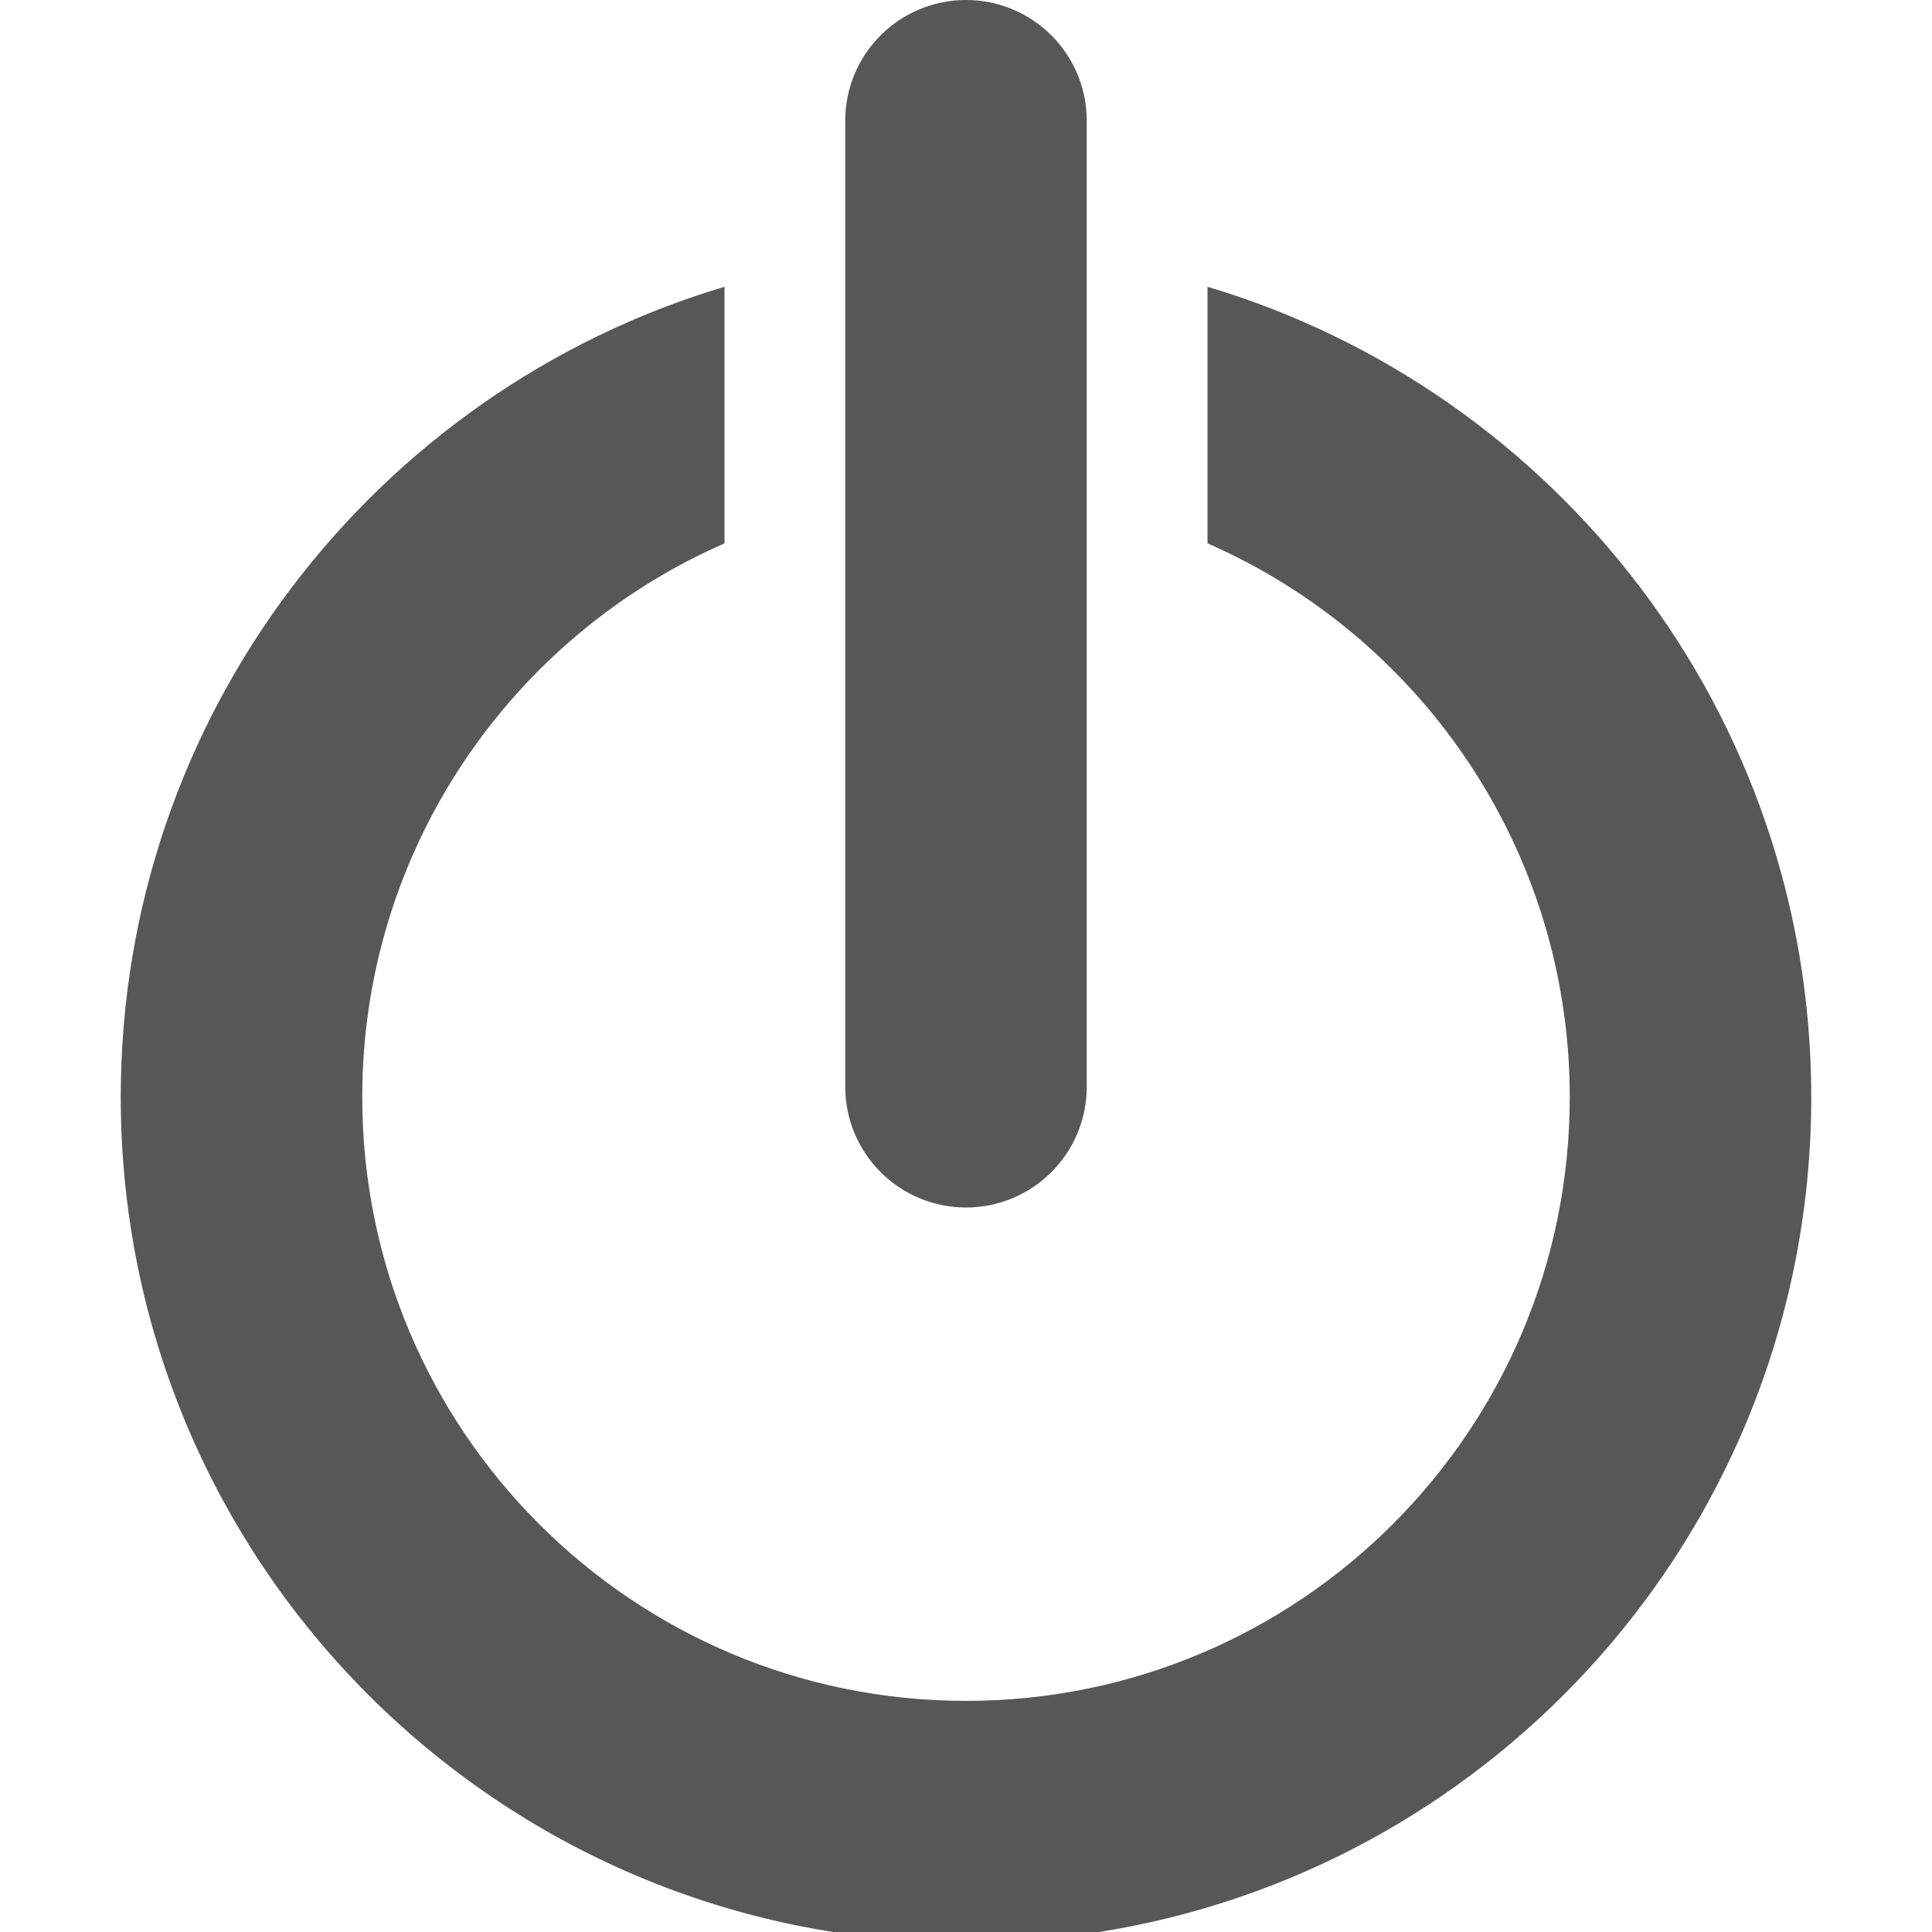
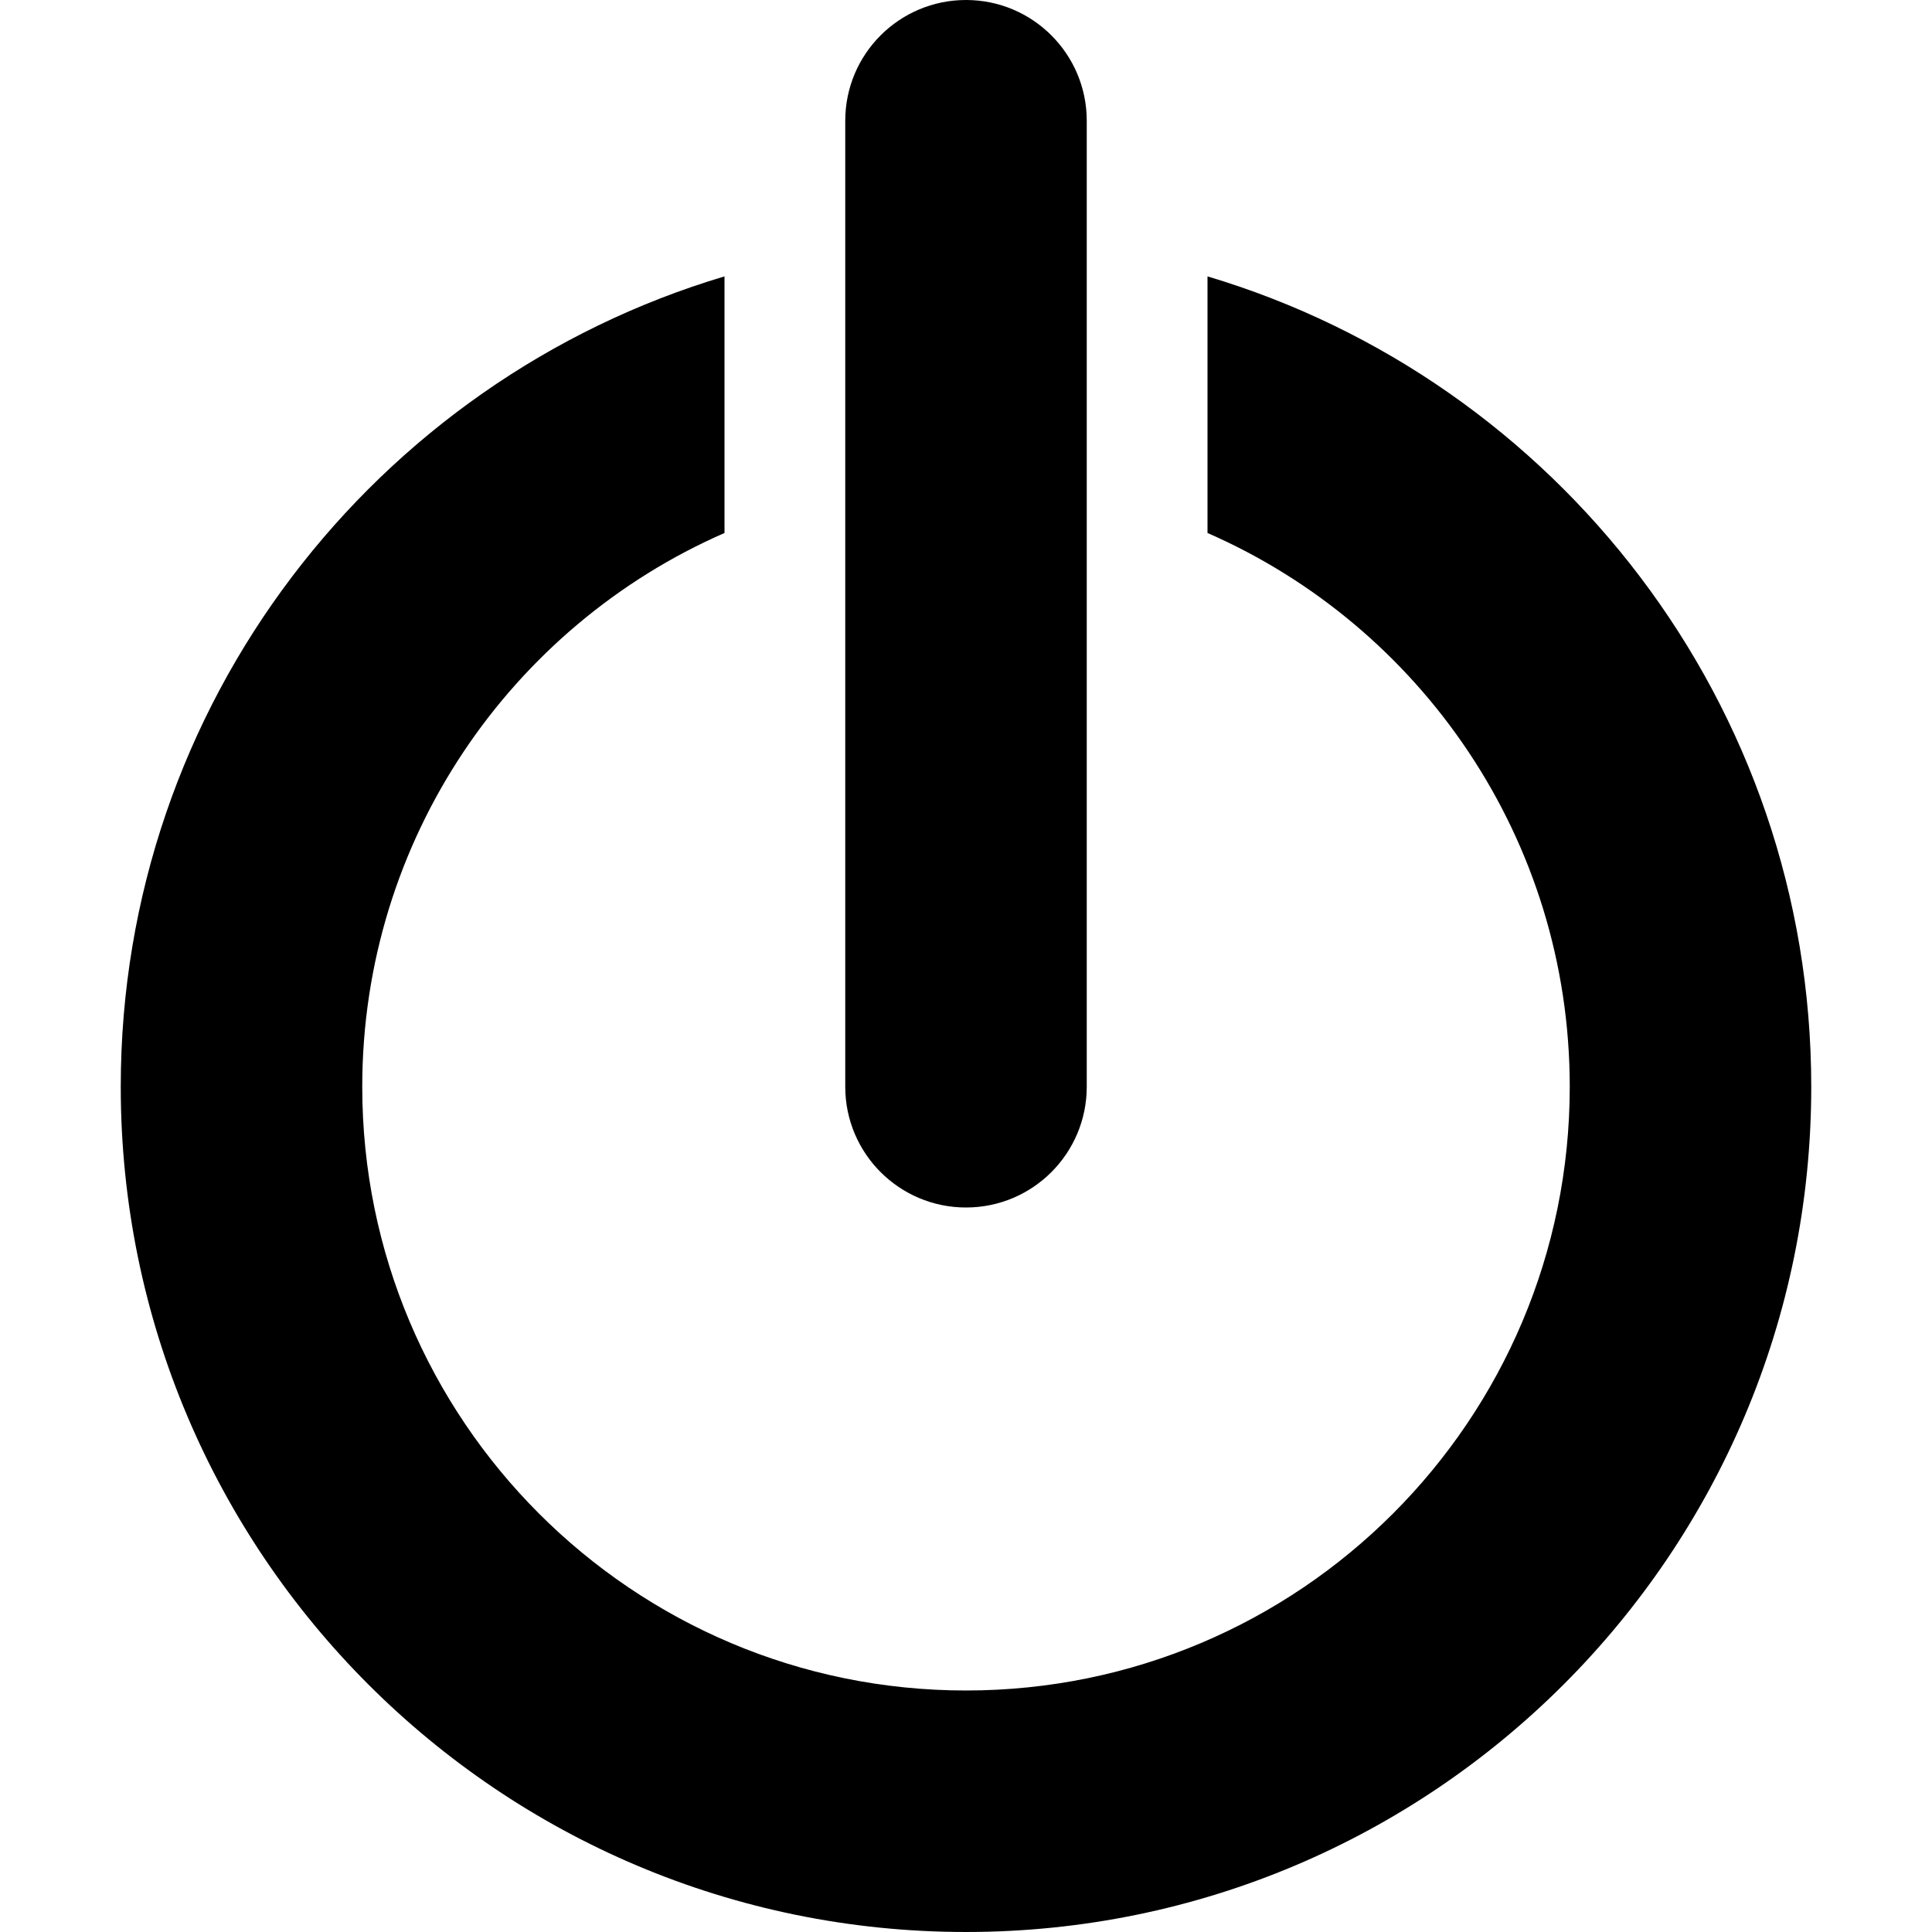
<svg xmlns="http://www.w3.org/2000/svg" width="64" height="64" id="svg2" version="1.1">
  <defs id="defs4">
    </defs>
  <g id="layer1" transform="translate(0,-988.3622)">
-     <path style="opacity:0.66;fill:#000000;fill-opacity:1;fill-rule:nonzero;stroke:none" d="m 24,997.862 c -11.56,3.446 -20,14.164 -20,26.844 0,15.464 12.536,28 28,28 15.464,0 28,-12.536 28,-28 0,-12.68 -8.44,-23.398 -20,-26.844 l 0,8.5 c 7.062,3.087 12,10.144 12,18.344 0,11.046 -8.954,20 -20,20 -11.046,0 -20,-8.954 -20,-20 0,-8.2 4.938,-15.257 12,-18.344 l 0,-8.5 z" id="path3923" />
-     <rect style="opacity:0.66;fill:#000000;fill-opacity:1;fill-rule:nonzero;stroke:none" id="rect3933" width="8" height="40" x="28" y="0" transform="translate(0,988.3622)" ry="4" />
+     <path style="opacity:1;fill:#000000;fill-opacity:1;fill-rule:nonzero;stroke:none" d="m 24,997.518 c -11.56,3.446 -20,14.164 -20,26.844 0,15.464 12.536,28 28,28 15.464,0 28,-12.536 28,-28 0,-12.68 -8.44,-23.398 -20,-26.844 l 0,8.5 c 7.062,3.087 12,10.144 12,18.344 0,11.046 -8.954,20 -20,20 -11.046,0 -20,-8.954 -20,-20 0,-8.2 4.938,-15.257 12,-18.344 l 0,-8.5 z" id="path3923" />
+     <rect style="opacity:1;fill:#000000;fill-opacity:1;fill-rule:nonzero;stroke:none" id="rect3933" width="8" height="40" x="28" y="0" transform="translate(0,988.3622)" ry="4" />
  </g>
</svg>
